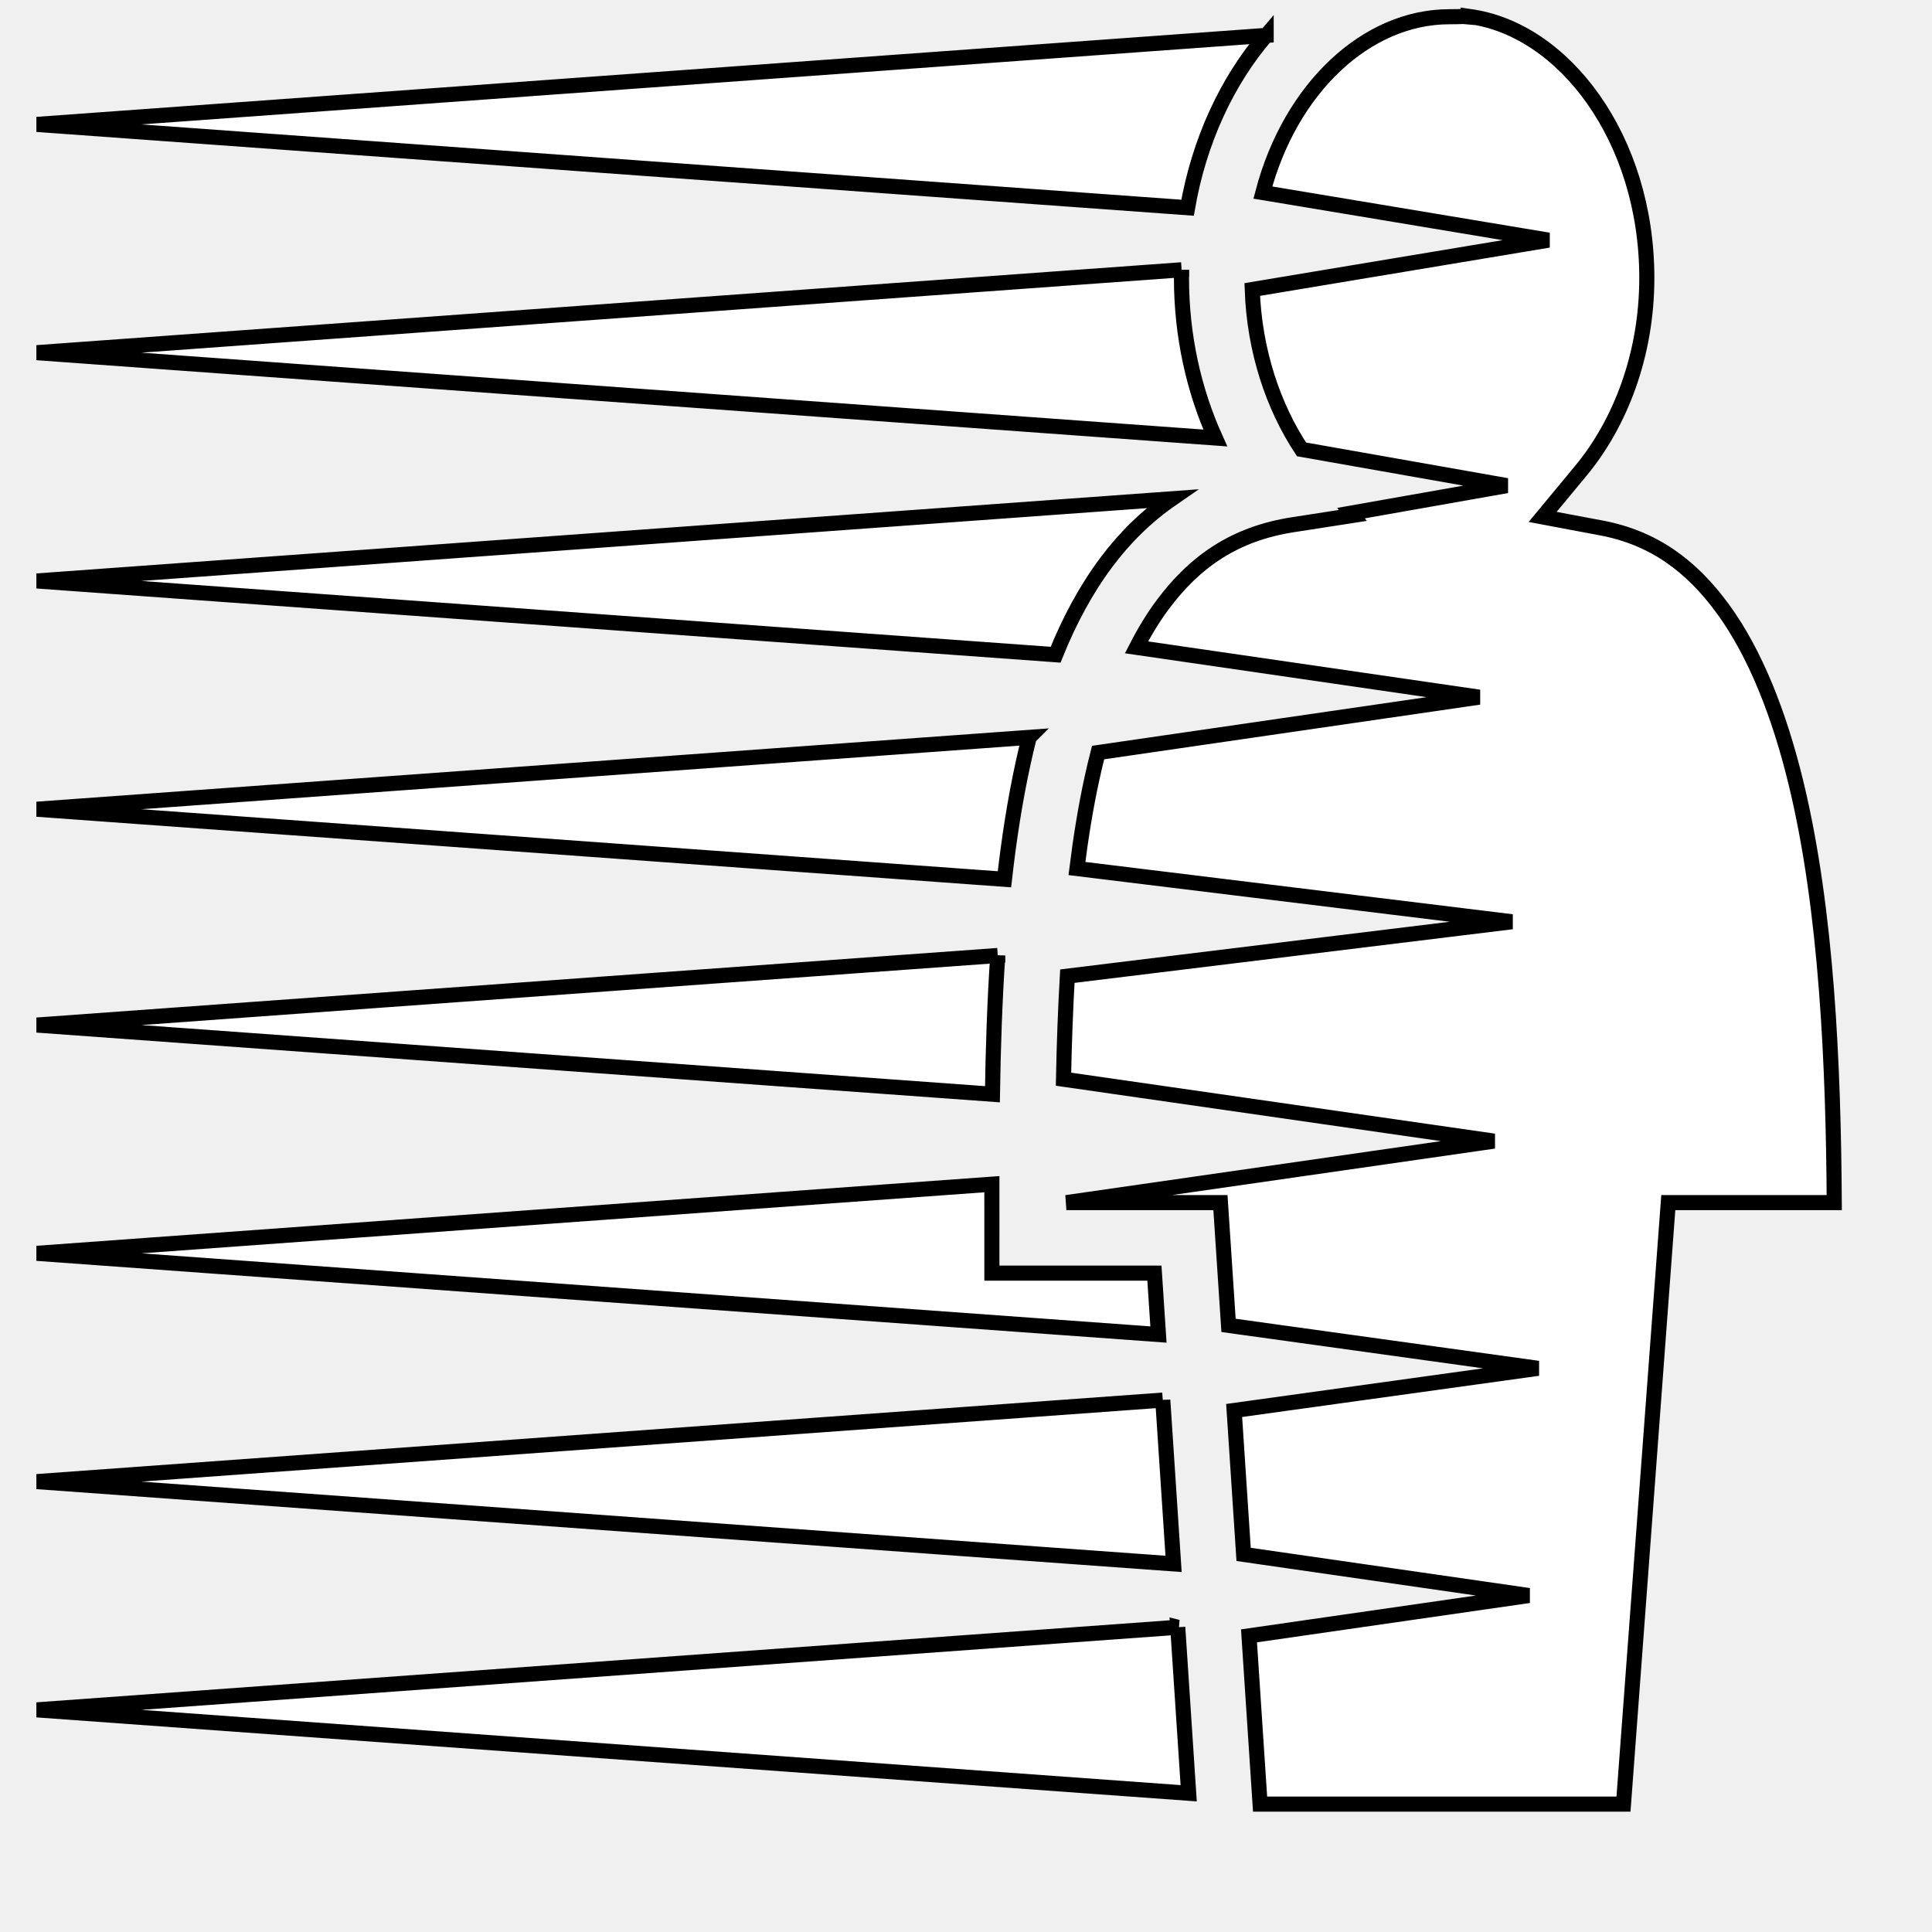
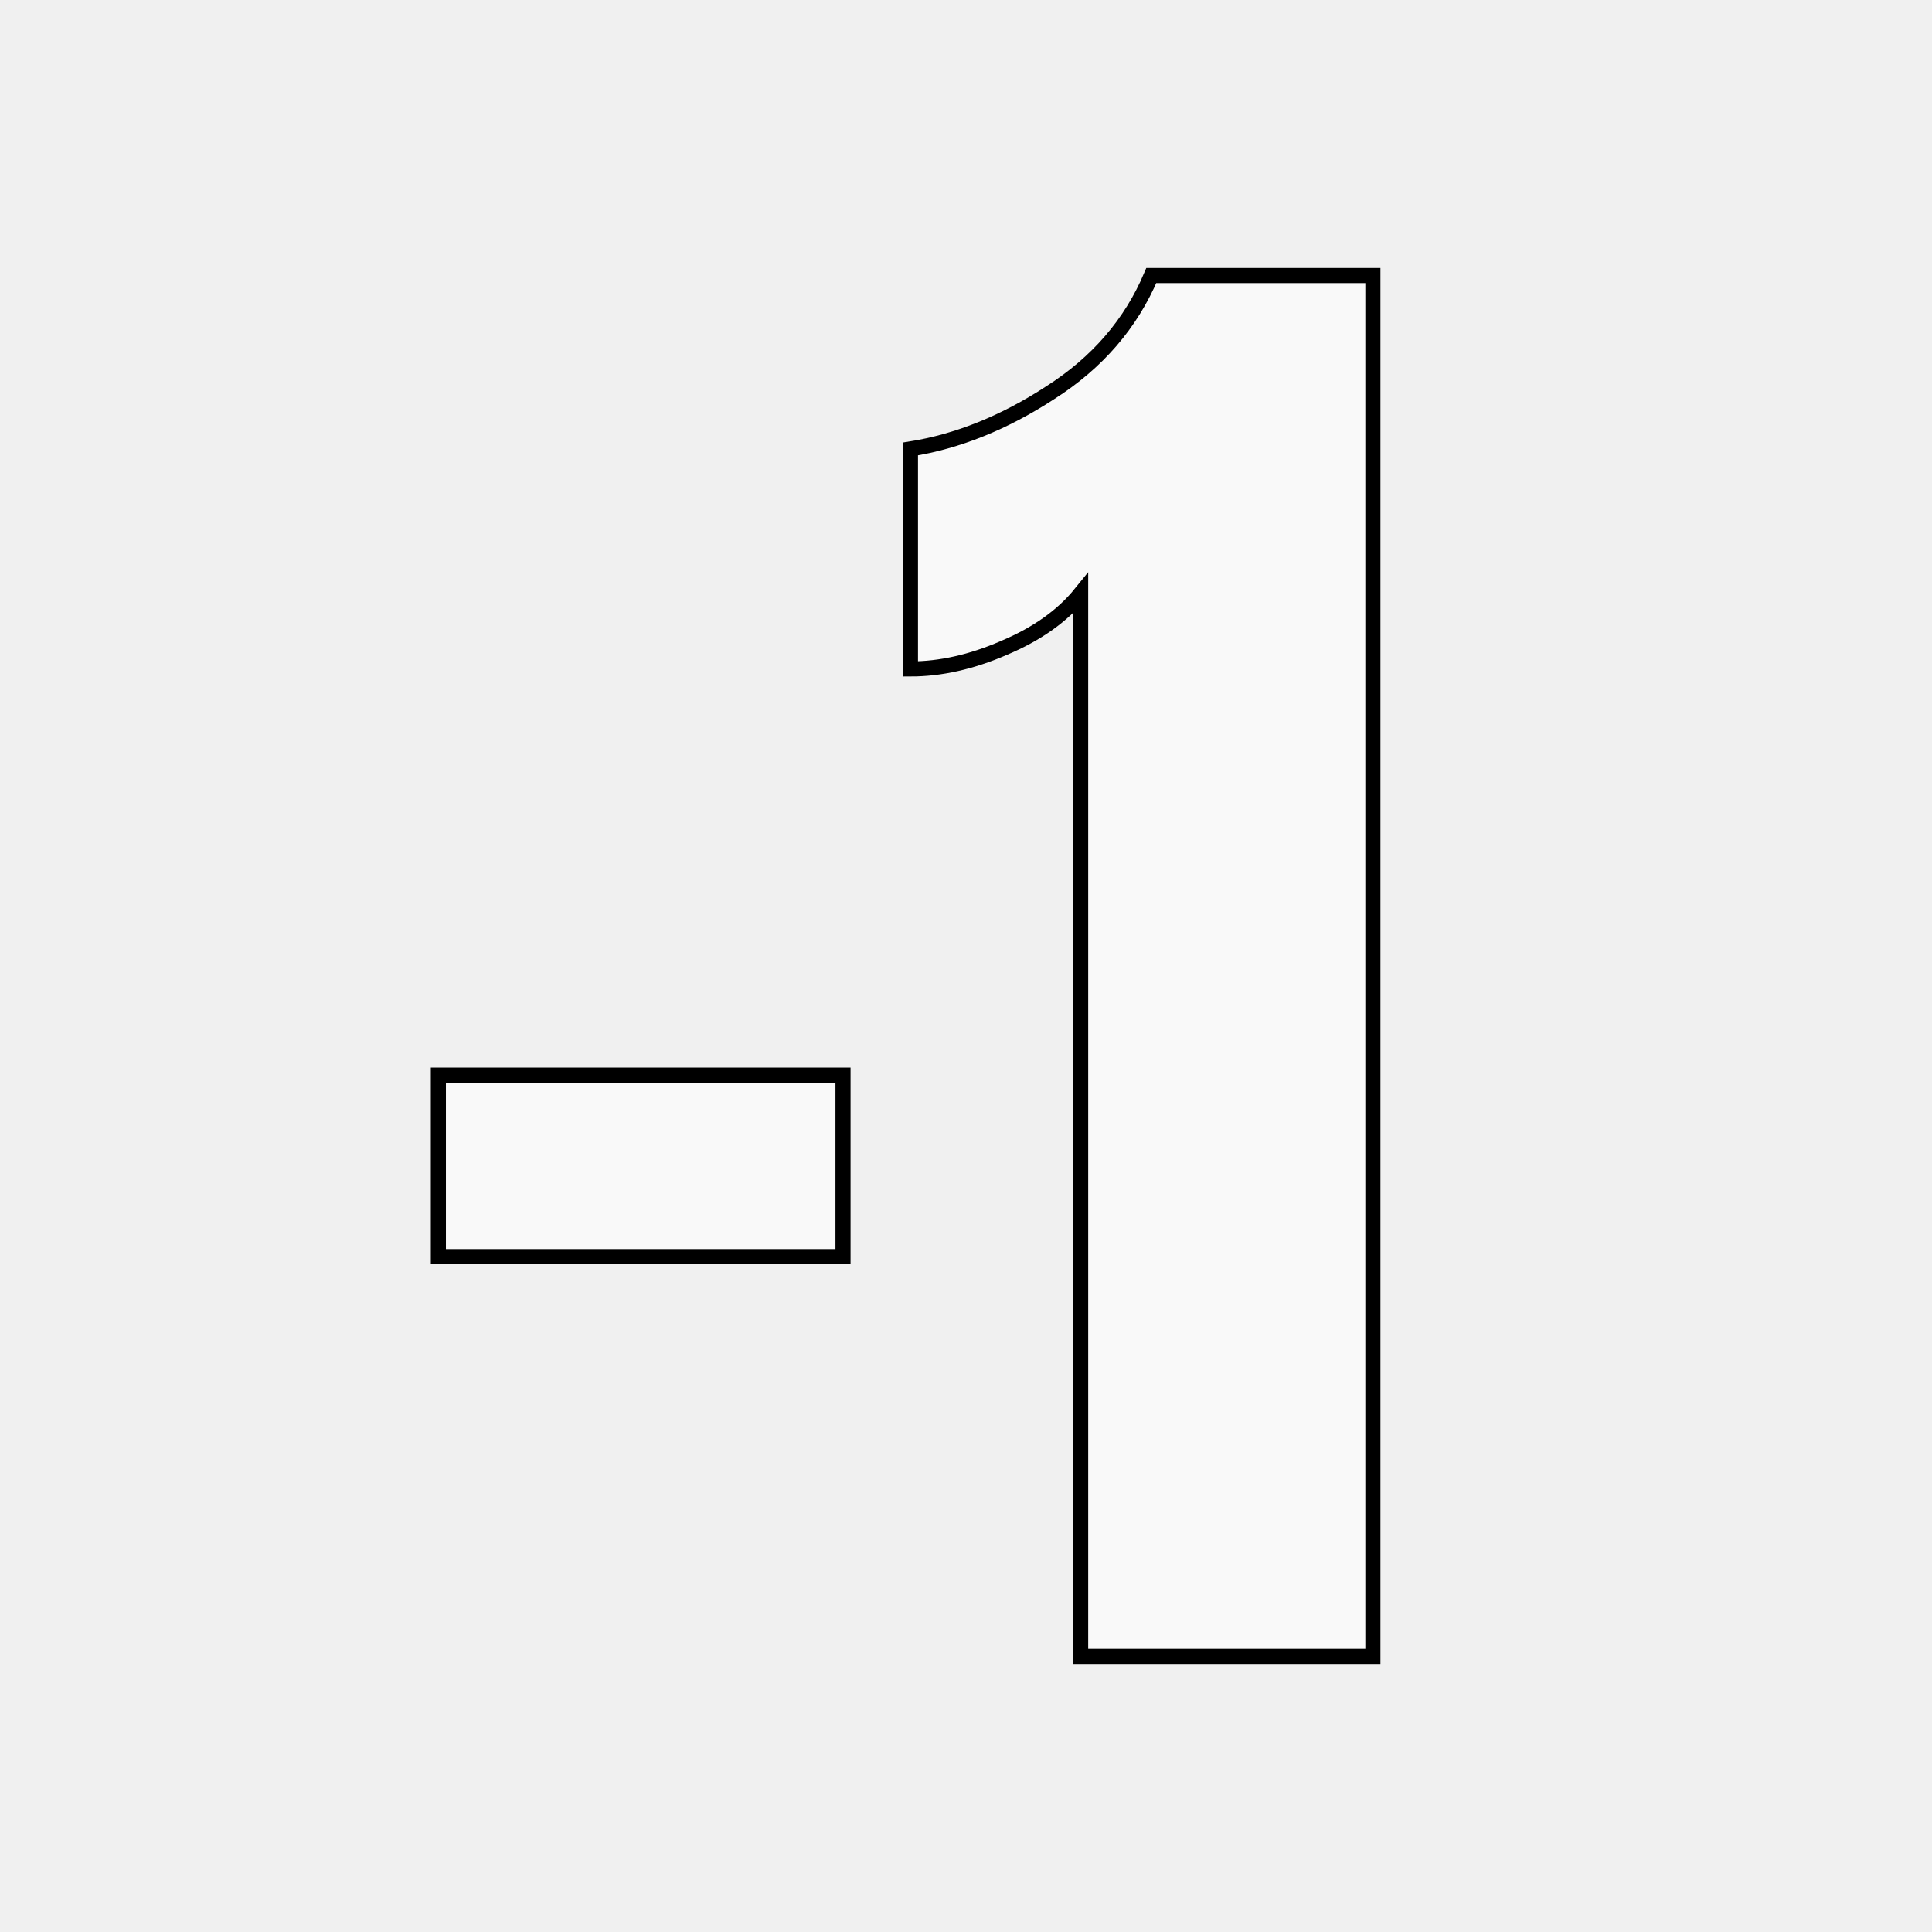
<svg xmlns="http://www.w3.org/2000/svg" style="height: 512px; width: 512px;" viewBox="0 0 512 512" version="1.1" id="svg8">
  <defs id="defs12" />
  <path d="M0 0h512v512H0z" fill="#ffffff" fill-opacity="0.03" id="path2" />
-   <g class="" style="stroke:#000000;stroke-width:4;stroke-miterlimit:4;stroke-dasharray:none" transform="translate(-7,-13)" id="g6">
-     <path d="M396.082 17.326c-.166-.025-1.922.108-4.977.108-21.975 0-42.158 18.904-49.437 46.595l75.713 12.61-78.526 13.085c.564 16.248 5.55 30.99 13.062 42.367l54.39 9.603-41.277 7.29.484.607-15.91 2.47c-15.262 2.366-25.866 9.63-34.46 21.165-2.534 3.4-4.848 7.198-6.962 11.328l90.798 13.2-100.976 14.684a197.818 197.818 0 0 0-1.627 6.874c-1.662 7.613-2.953 15.622-3.982 23.854l115.275 14.107-117.81 14.418c-.525 9.083-.84 18.236-1.022 27.31l114.07 16.407-113.304 16.3h40.826l2.144 32.532 82.026 11.38-80.54 11.173 2.512 38.14 75.582 10.897-74.158 10.69 2.938 44.59h96.306l11.875-159.403h43.983c-.228-36.033-1.914-77.32-10.137-111.194-4.462-18.384-10.84-34.42-19.314-46.063-8.472-11.642-18.583-18.958-32.248-21.53l-15.59-2.933 10.124-12.213c10.435-12.587 17.49-30.688 17.49-51.127 0-37.056-22.084-66.04-47.127-69.295l-.106-.013-.108-.016zm-53.535 5.055L16.785 45.968l304.93 22.082c3.073-17.672 10.43-33.57 20.832-45.67zm-22.402 62.114L16.783 106.46l312.28 22.612c-5.686-12.618-8.96-27.047-8.96-42.422 0-.722.027-1.437.042-2.156zm-2.612 60.688L16.783 166.96l269.96 19.546c3.583-8.906 7.975-17.144 13.415-24.445 4.868-6.532 10.676-12.254 17.375-16.878zm-37.79 63.228-262.96 19.04L273.19 246.02c1.18-10.497 2.77-20.808 4.927-30.69.51-2.33 1.05-4.635 1.625-6.918zm-8.327 57.803L16.783 284.65l253.225 18.336c.18-12.057.585-24.438 1.408-36.773zm-1.562 60.605-253.07 18.325 297.22 21.52-1.072-16.267H269.86v-9.343c0-4.62-.01-9.38-.006-14.235zm45.294 57.22L16.783 405.64l301.227 21.81-2.862-43.413zm3.97 60.202L16.782 466.13l305.233 22.102-2.9-43.992z" fill="#fff" fill-opacity="1" id="path4" style="stroke:#000000;stroke-width:4;stroke-miterlimit:4;stroke-dasharray:none" />
-   </g>
+   <path d="M 116.172,333.02 V 284.935 H 223.405 V 333.02 Z M 286.383,157.277 q -7.234,8.936 -20.425,14.468 -12.766,5.532 -24.681,5.532 v -58.297 q 18.723,-2.979 37.021,-14.893 18.723,-11.915 26.808,-31.064 h 58.723 V 438.976 h -77.446 z" id="text2" style="font-size:425.528px;line-height:1.25;font-family:Anton;-inkscape-font-specification:Anton;font-variant-ligatures:none;stroke-width:4;fill:#f9f9f9;stroke:#000000;stroke-dasharray:none" aria-label="-1" />
</svg>
